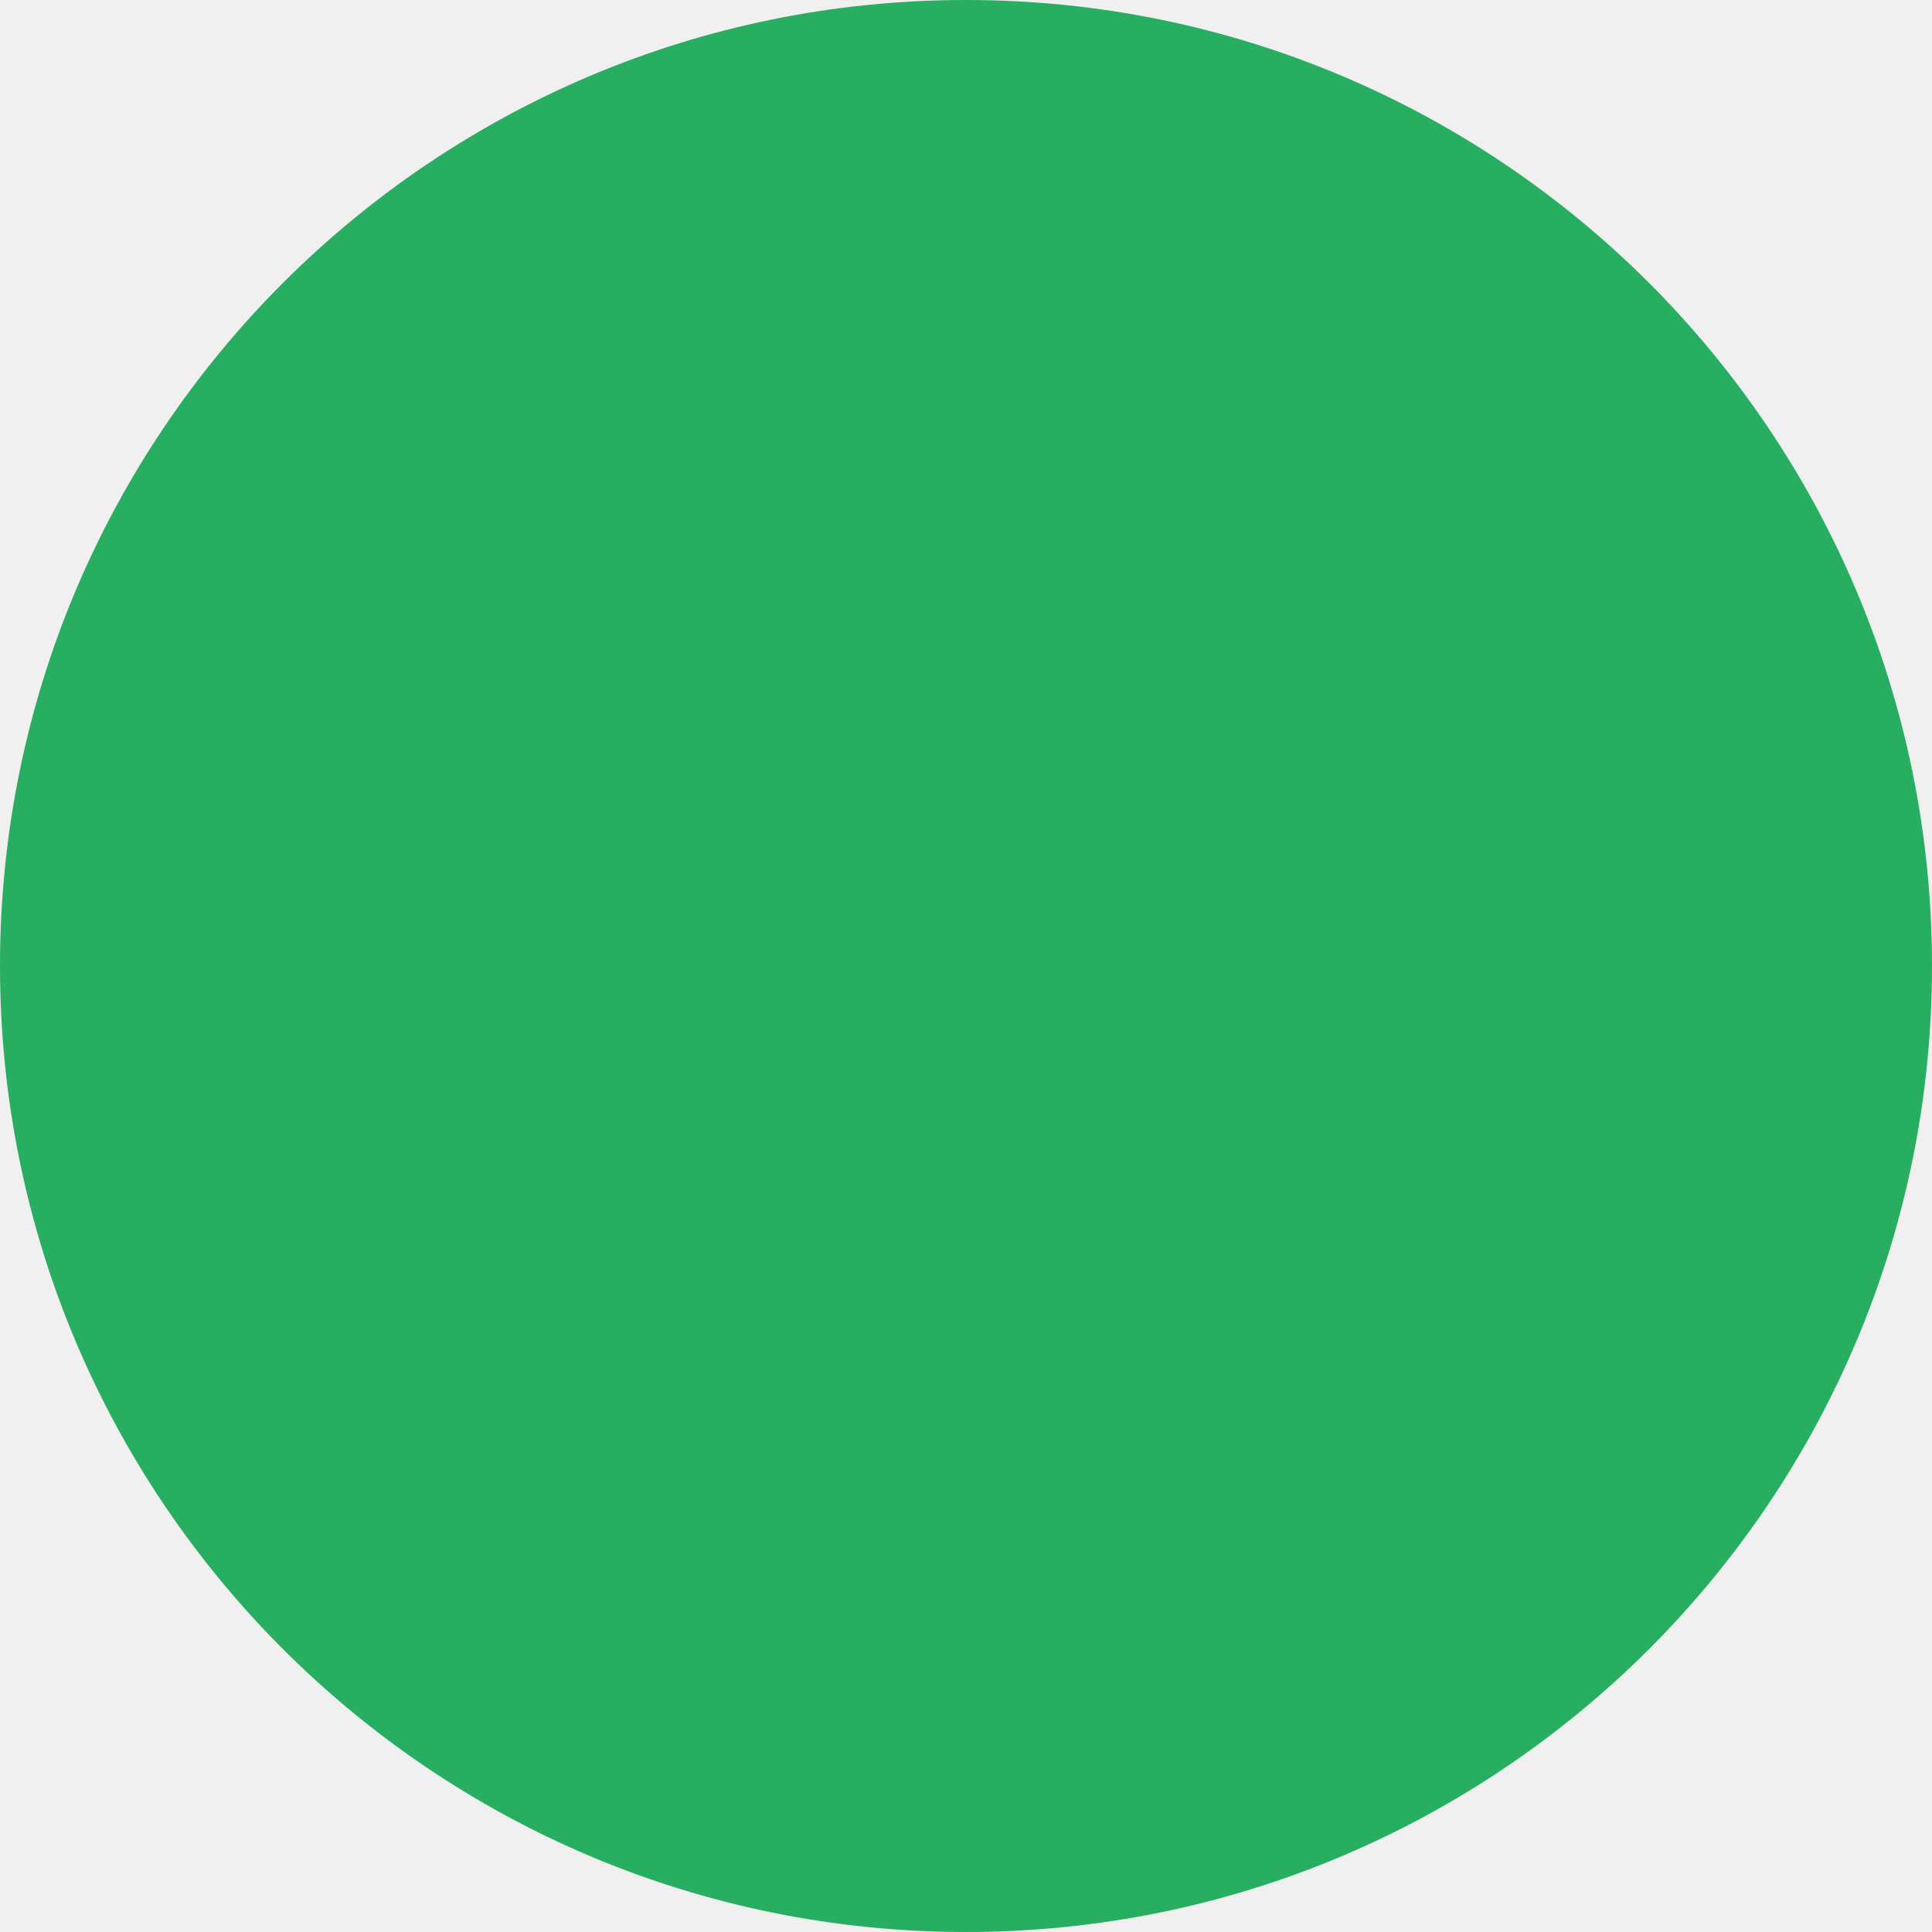
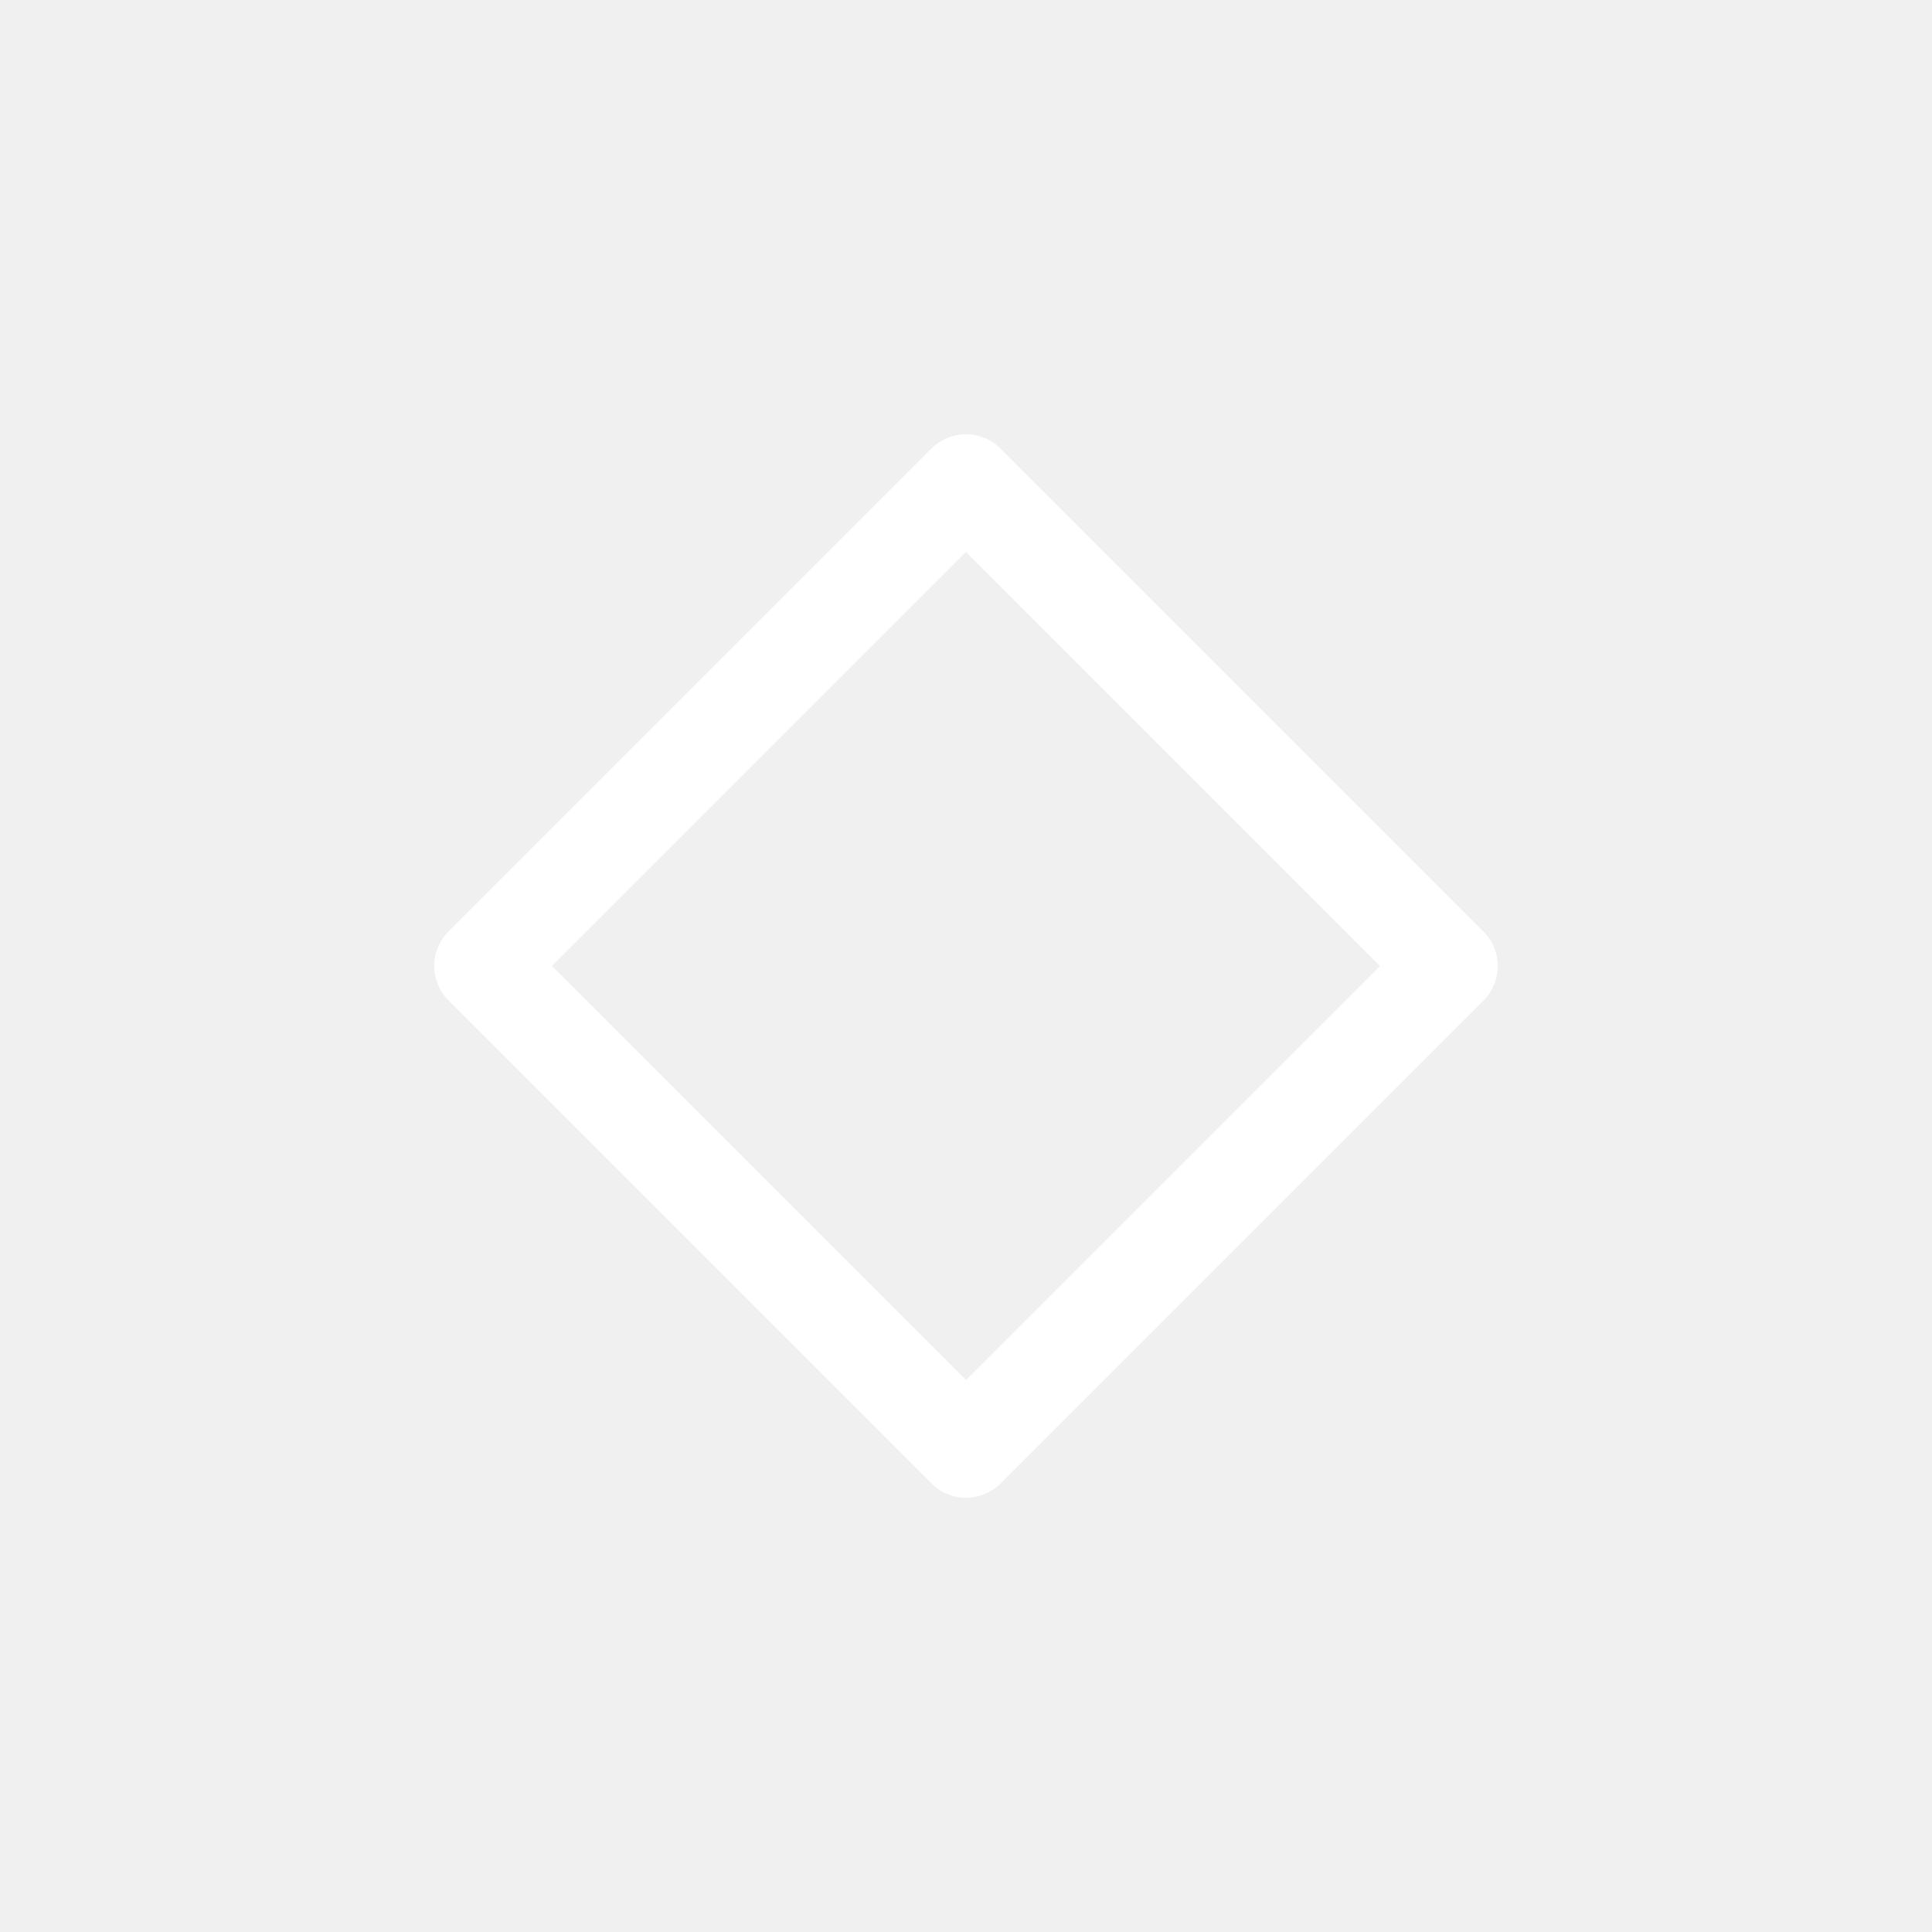
<svg xmlns="http://www.w3.org/2000/svg" viewBox="0 0 50 50" version="1.2" baseProfile="tiny">
  <defs>
</defs>
  <g fill="none" stroke="black" stroke-width="1" fill-rule="evenodd" stroke-linecap="square" stroke-linejoin="bevel">
-     <g fill="#27ae60" fill-opacity="1" stroke="none" transform="matrix(0.0548326,0,0,-0.0548323,-1.6926,50.0276)" font-family="Roboto" font-size="10" font-weight="870" font-style="normal">
-       <path vector-effect="none" fill-rule="nonzero" d="M486.806,0.503 C738.607,0.503 942.735,204.633 942.735,456.438 C942.735,708.245 738.607,912.374 486.806,912.374 C234.998,912.374 30.869,708.245 30.869,456.438 C30.869,204.633 234.998,0.503 486.806,0.503 " />
+     <g fill="none" stroke="#ffffff" stroke-opacity="1" stroke-width="1.01" stroke-linecap="round" stroke-linejoin="round" transform="matrix(2.5,0,0,2.5,2.5,2.5)" font-family="Roboto" font-size="10" font-weight="870" font-style="normal">
+       <path vector-effect="none" fill-rule="evenodd" d="M4,9 L9,4 L14,9 L9,14 L4,9" />
    </g>
    <g fill="none" stroke="#000000" stroke-opacity="1" stroke-width="1" stroke-linecap="square" stroke-linejoin="bevel" transform="matrix(1,0,0,1,0,0)" font-family="Roboto" font-size="10" font-weight="870" font-style="normal">
</g>
  </g>
</svg>
